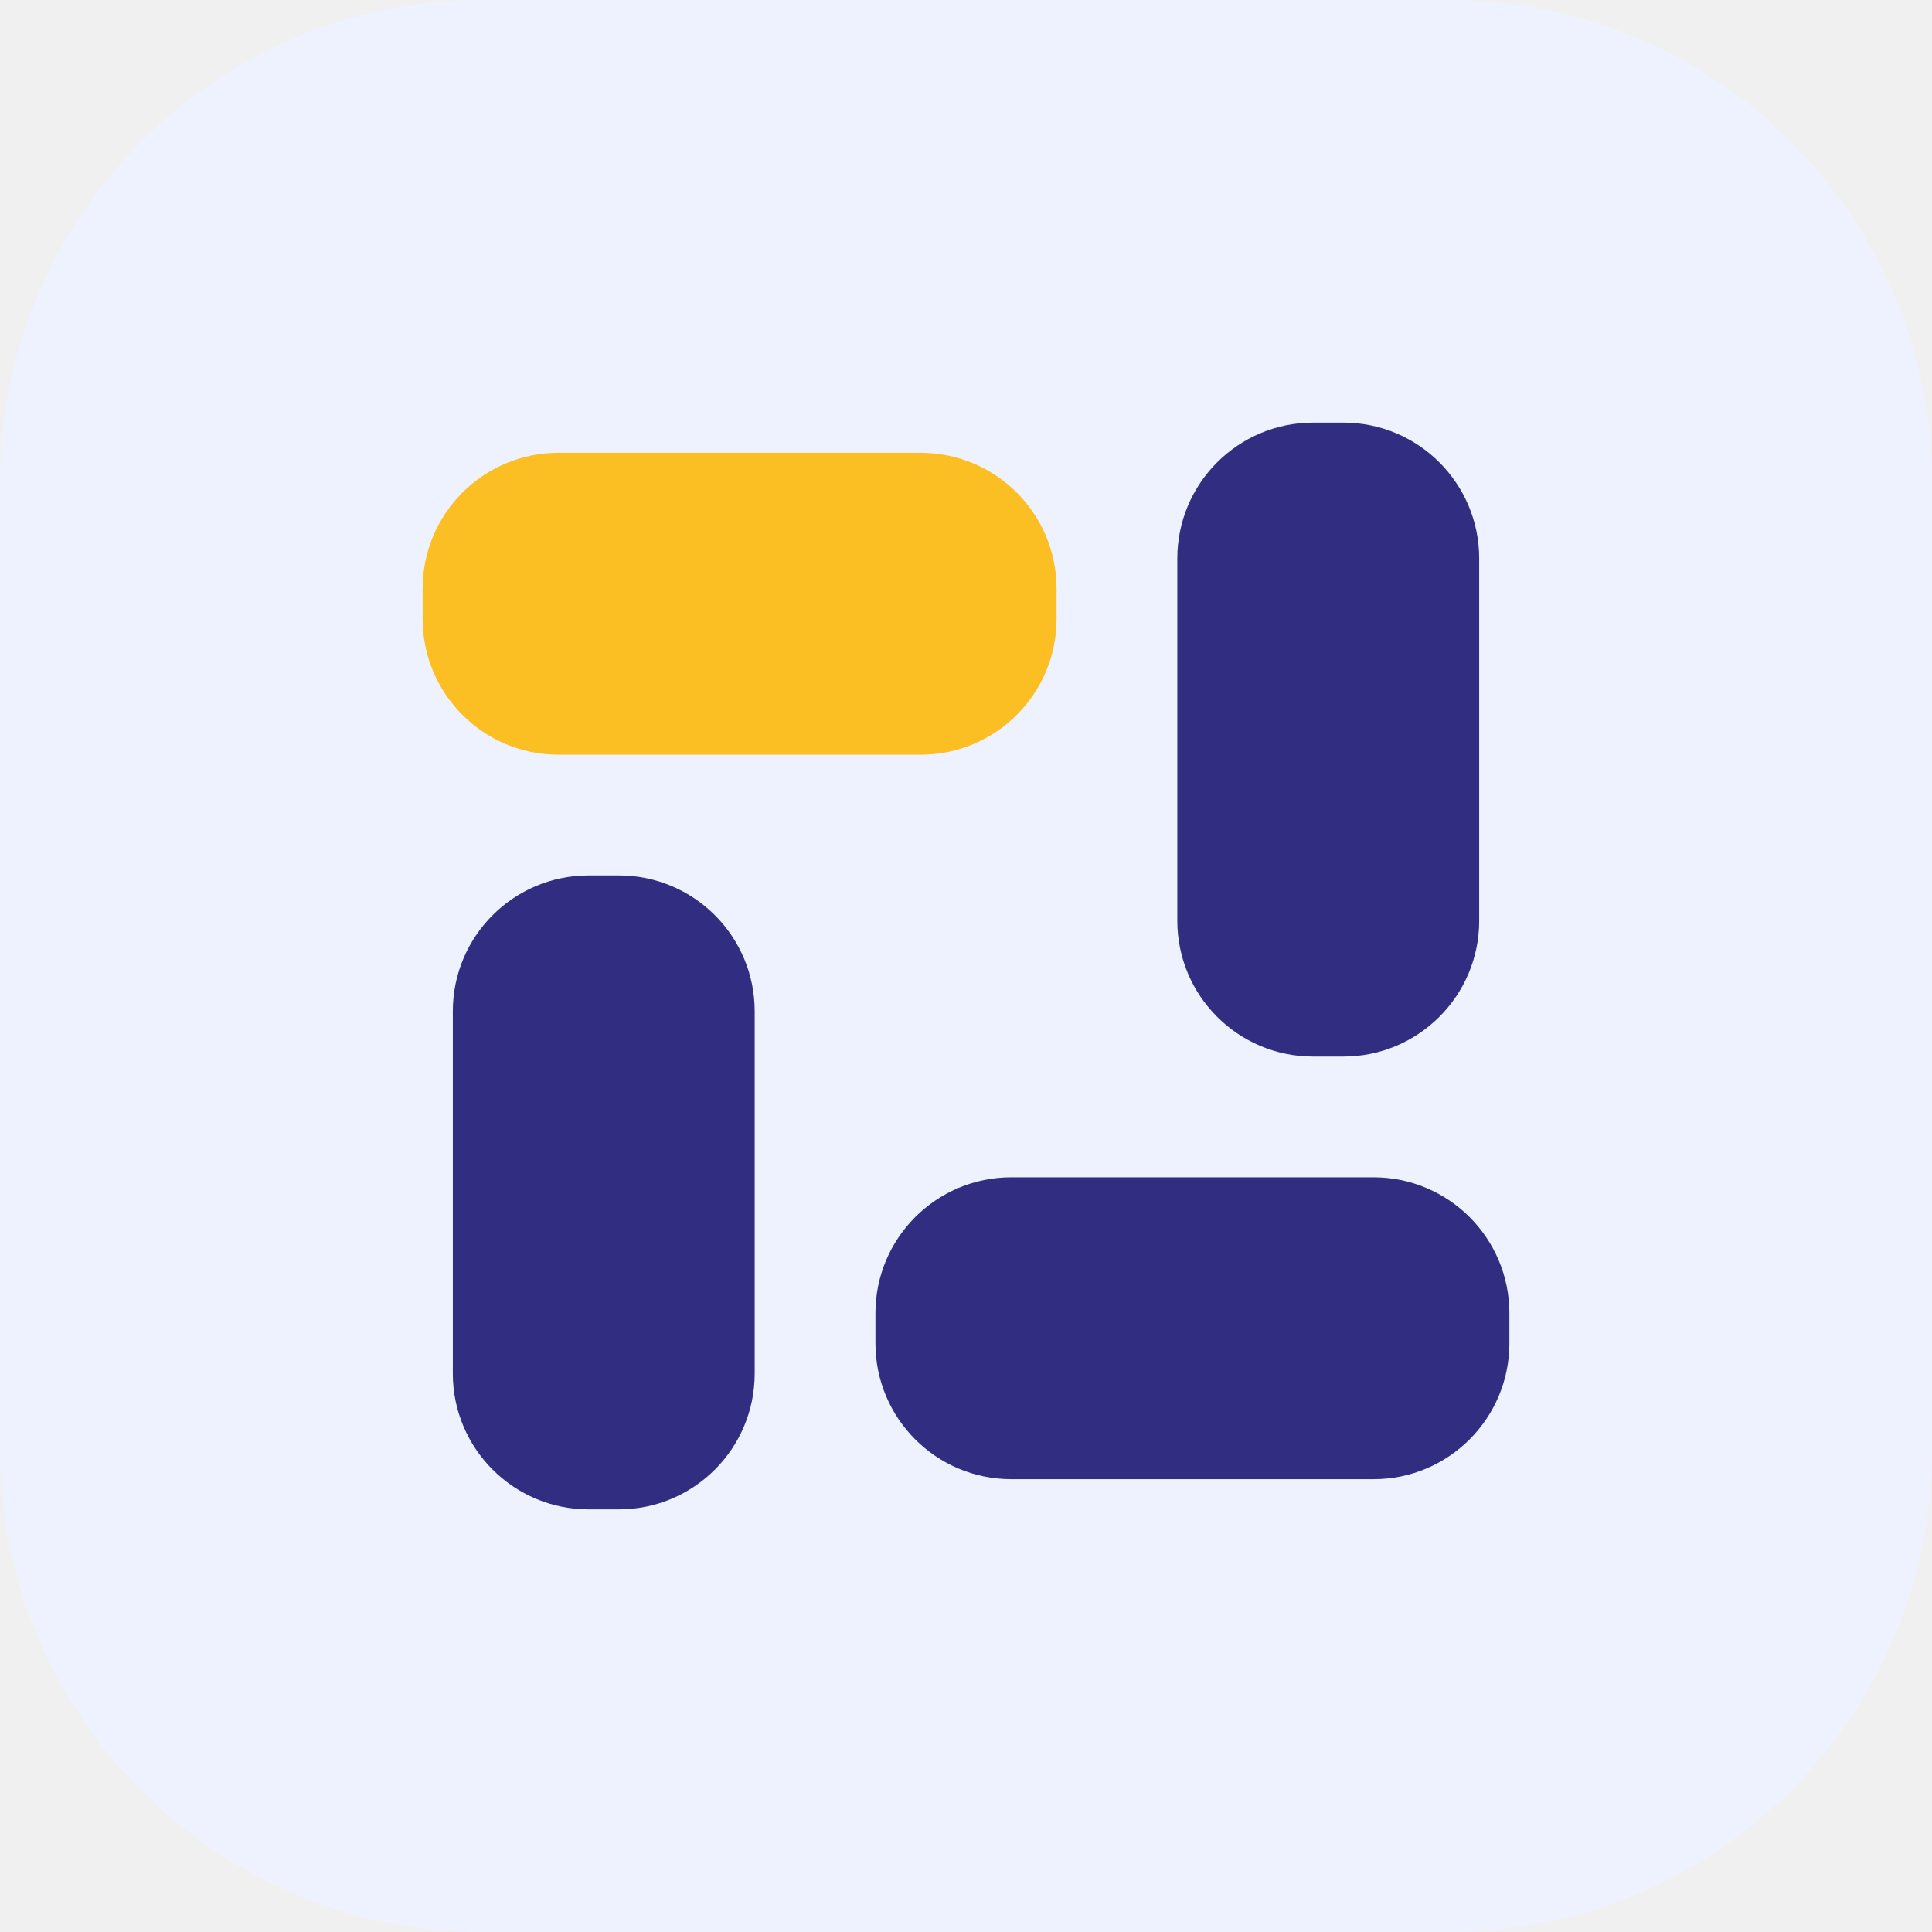
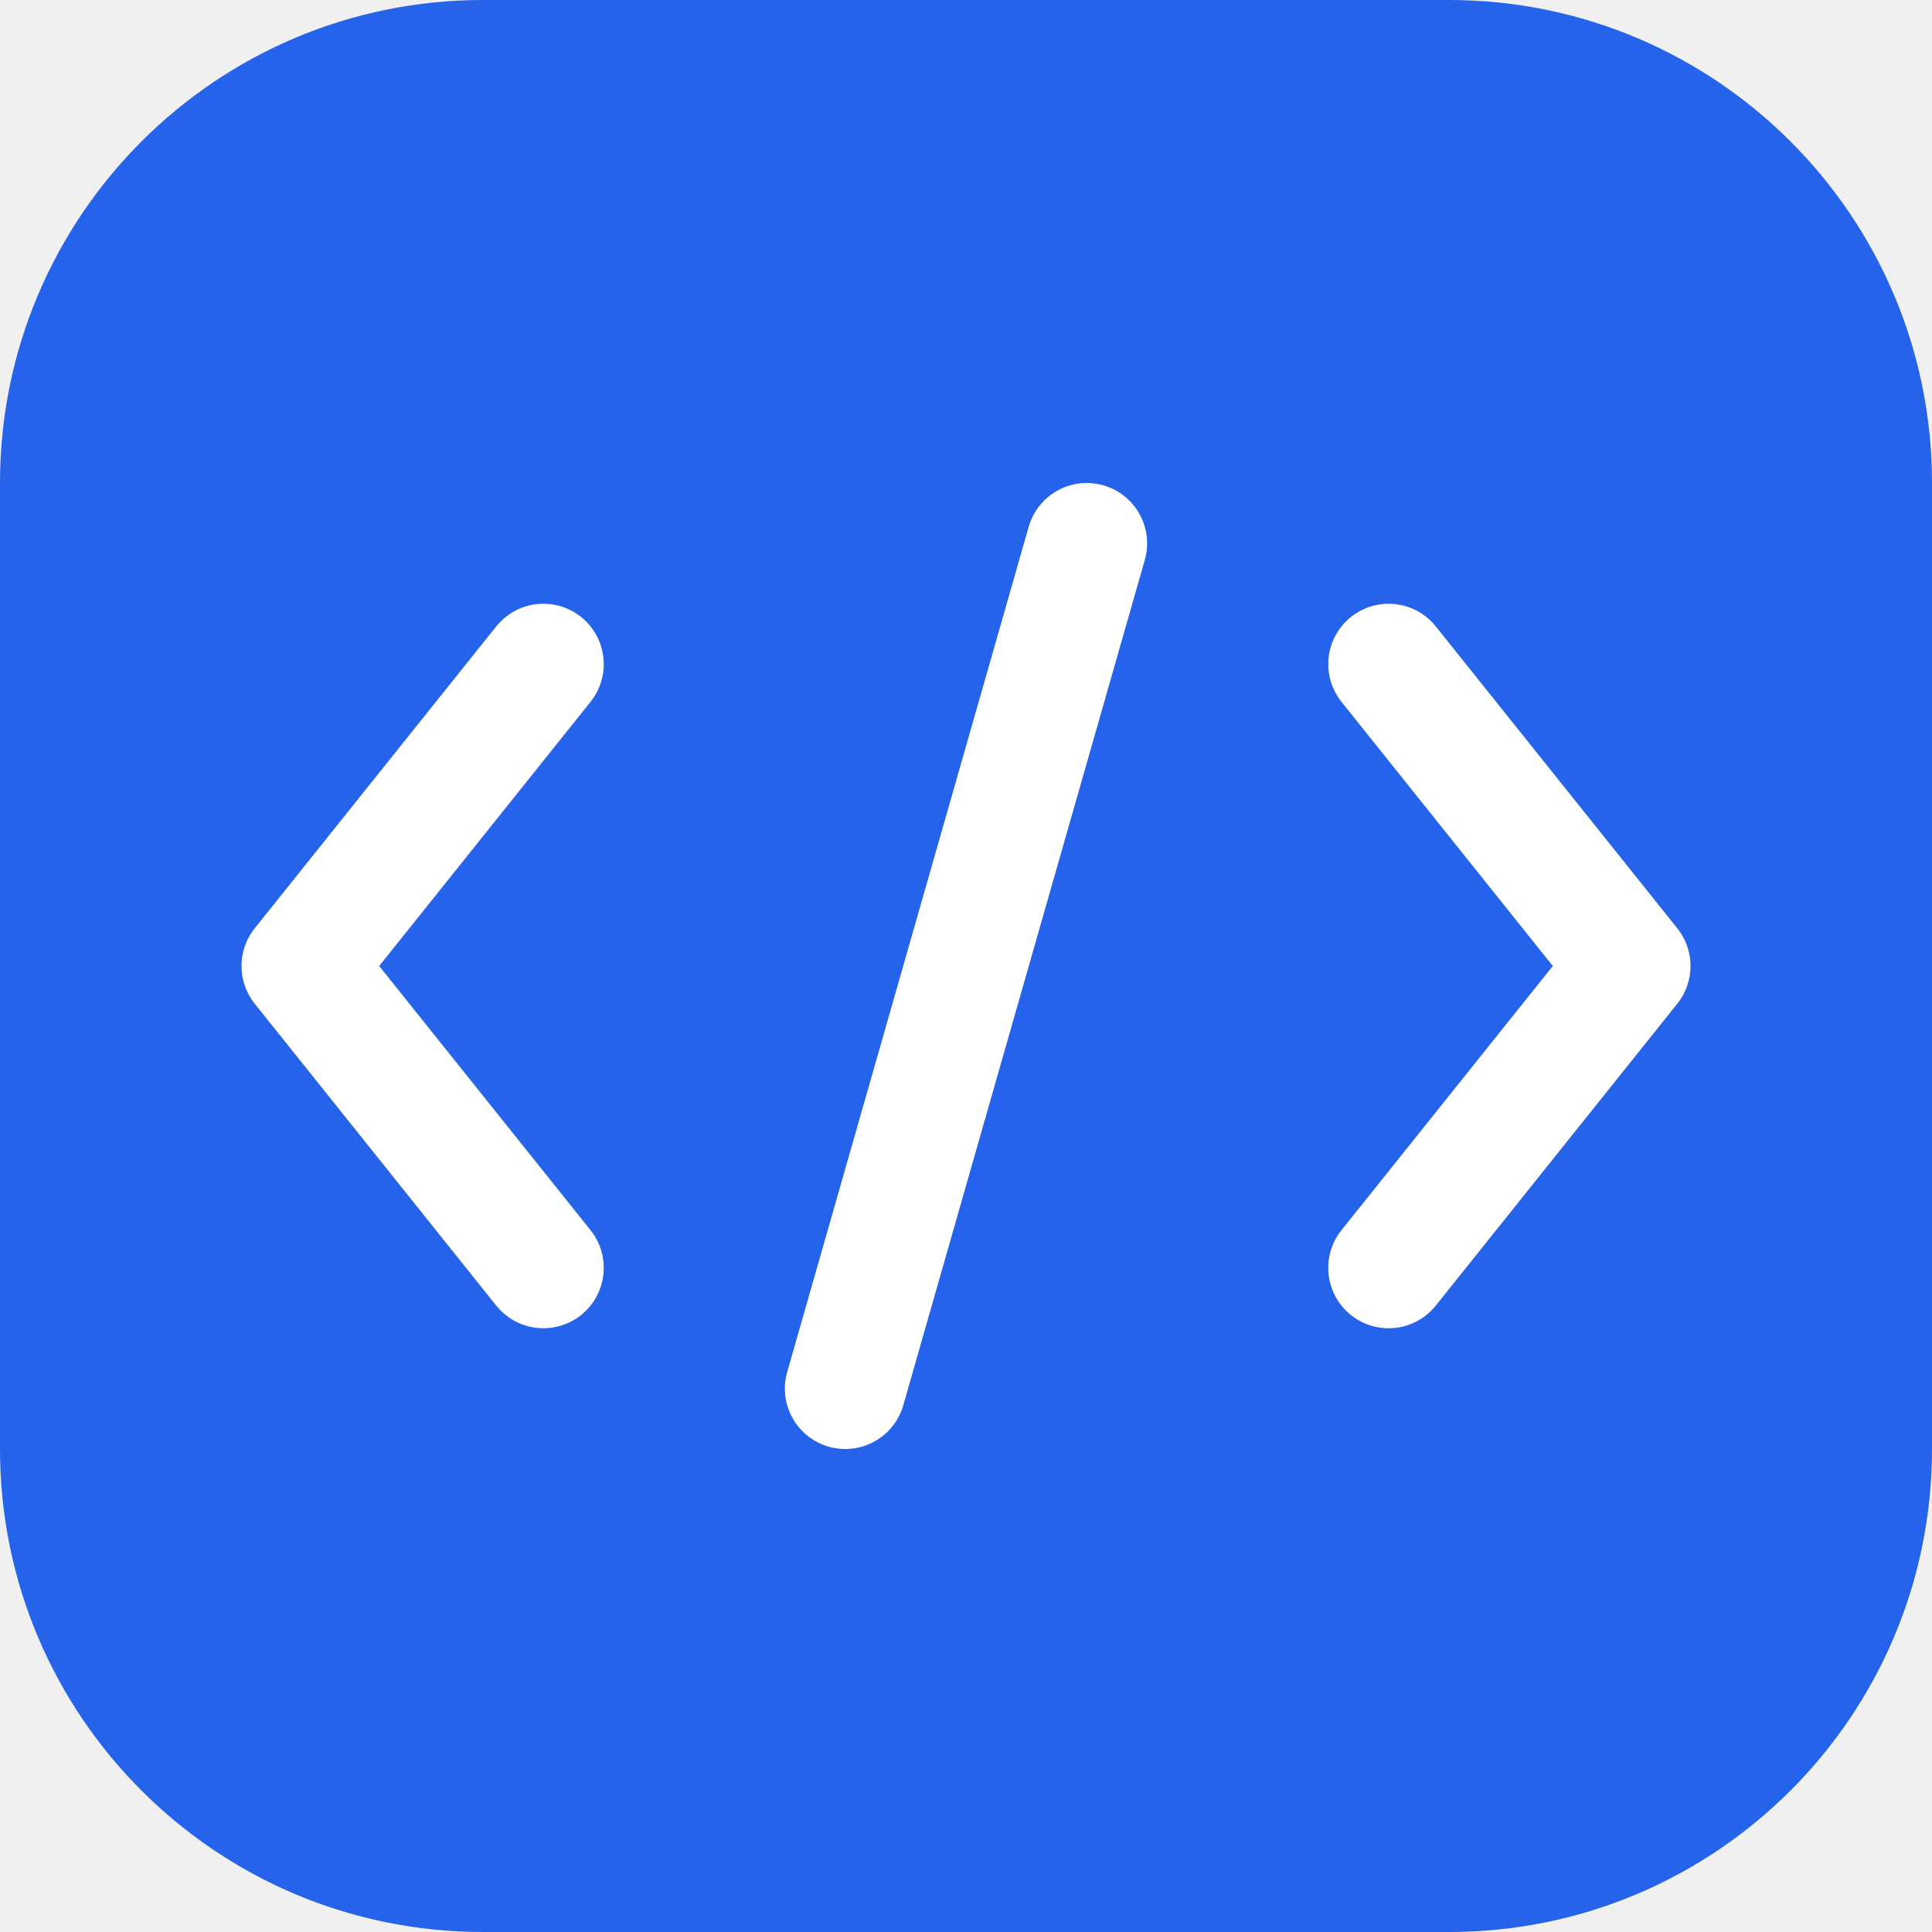
- <svg xmlns="http://www.w3.org/2000/svg" width="64" height="64" viewBox="0 0 64 64" role="img" aria-label="DSLKit">
-   <rect width="64" height="64" rx="16" fill="#eef2ff" />
-   <rect x="14" y="15" width="21" height="10" rx="4.5" fill="#fbbf24" />
-   <g transform="rotate(90 32 32)">
-     <rect x="14" y="15" width="21" height="10" rx="4.5" fill="#312e81" />
-   </g>
-   <g transform="rotate(180 32 32)">
-     <rect x="14" y="15" width="21" height="10" rx="4.5" fill="#312e81" />
-   </g>
-   <g transform="rotate(270 32 32)">
-     <rect x="14" y="15" width="21" height="10" rx="4.5" fill="#312e81" />
-   </g>
+ <svg xmlns="http://www.w3.org/2000/svg" width="32" height="32" viewBox="0 0 32 32">
+   <rect width="32" height="32" rx="8" fill="#2563eb" />
+   <path d="M9 11l-4 5 4 5M23 11l4 5-4 5M18 9l-4 14" fill="none" stroke="#fff" stroke-width="2" stroke-linecap="round" stroke-linejoin="round" />
</svg>
